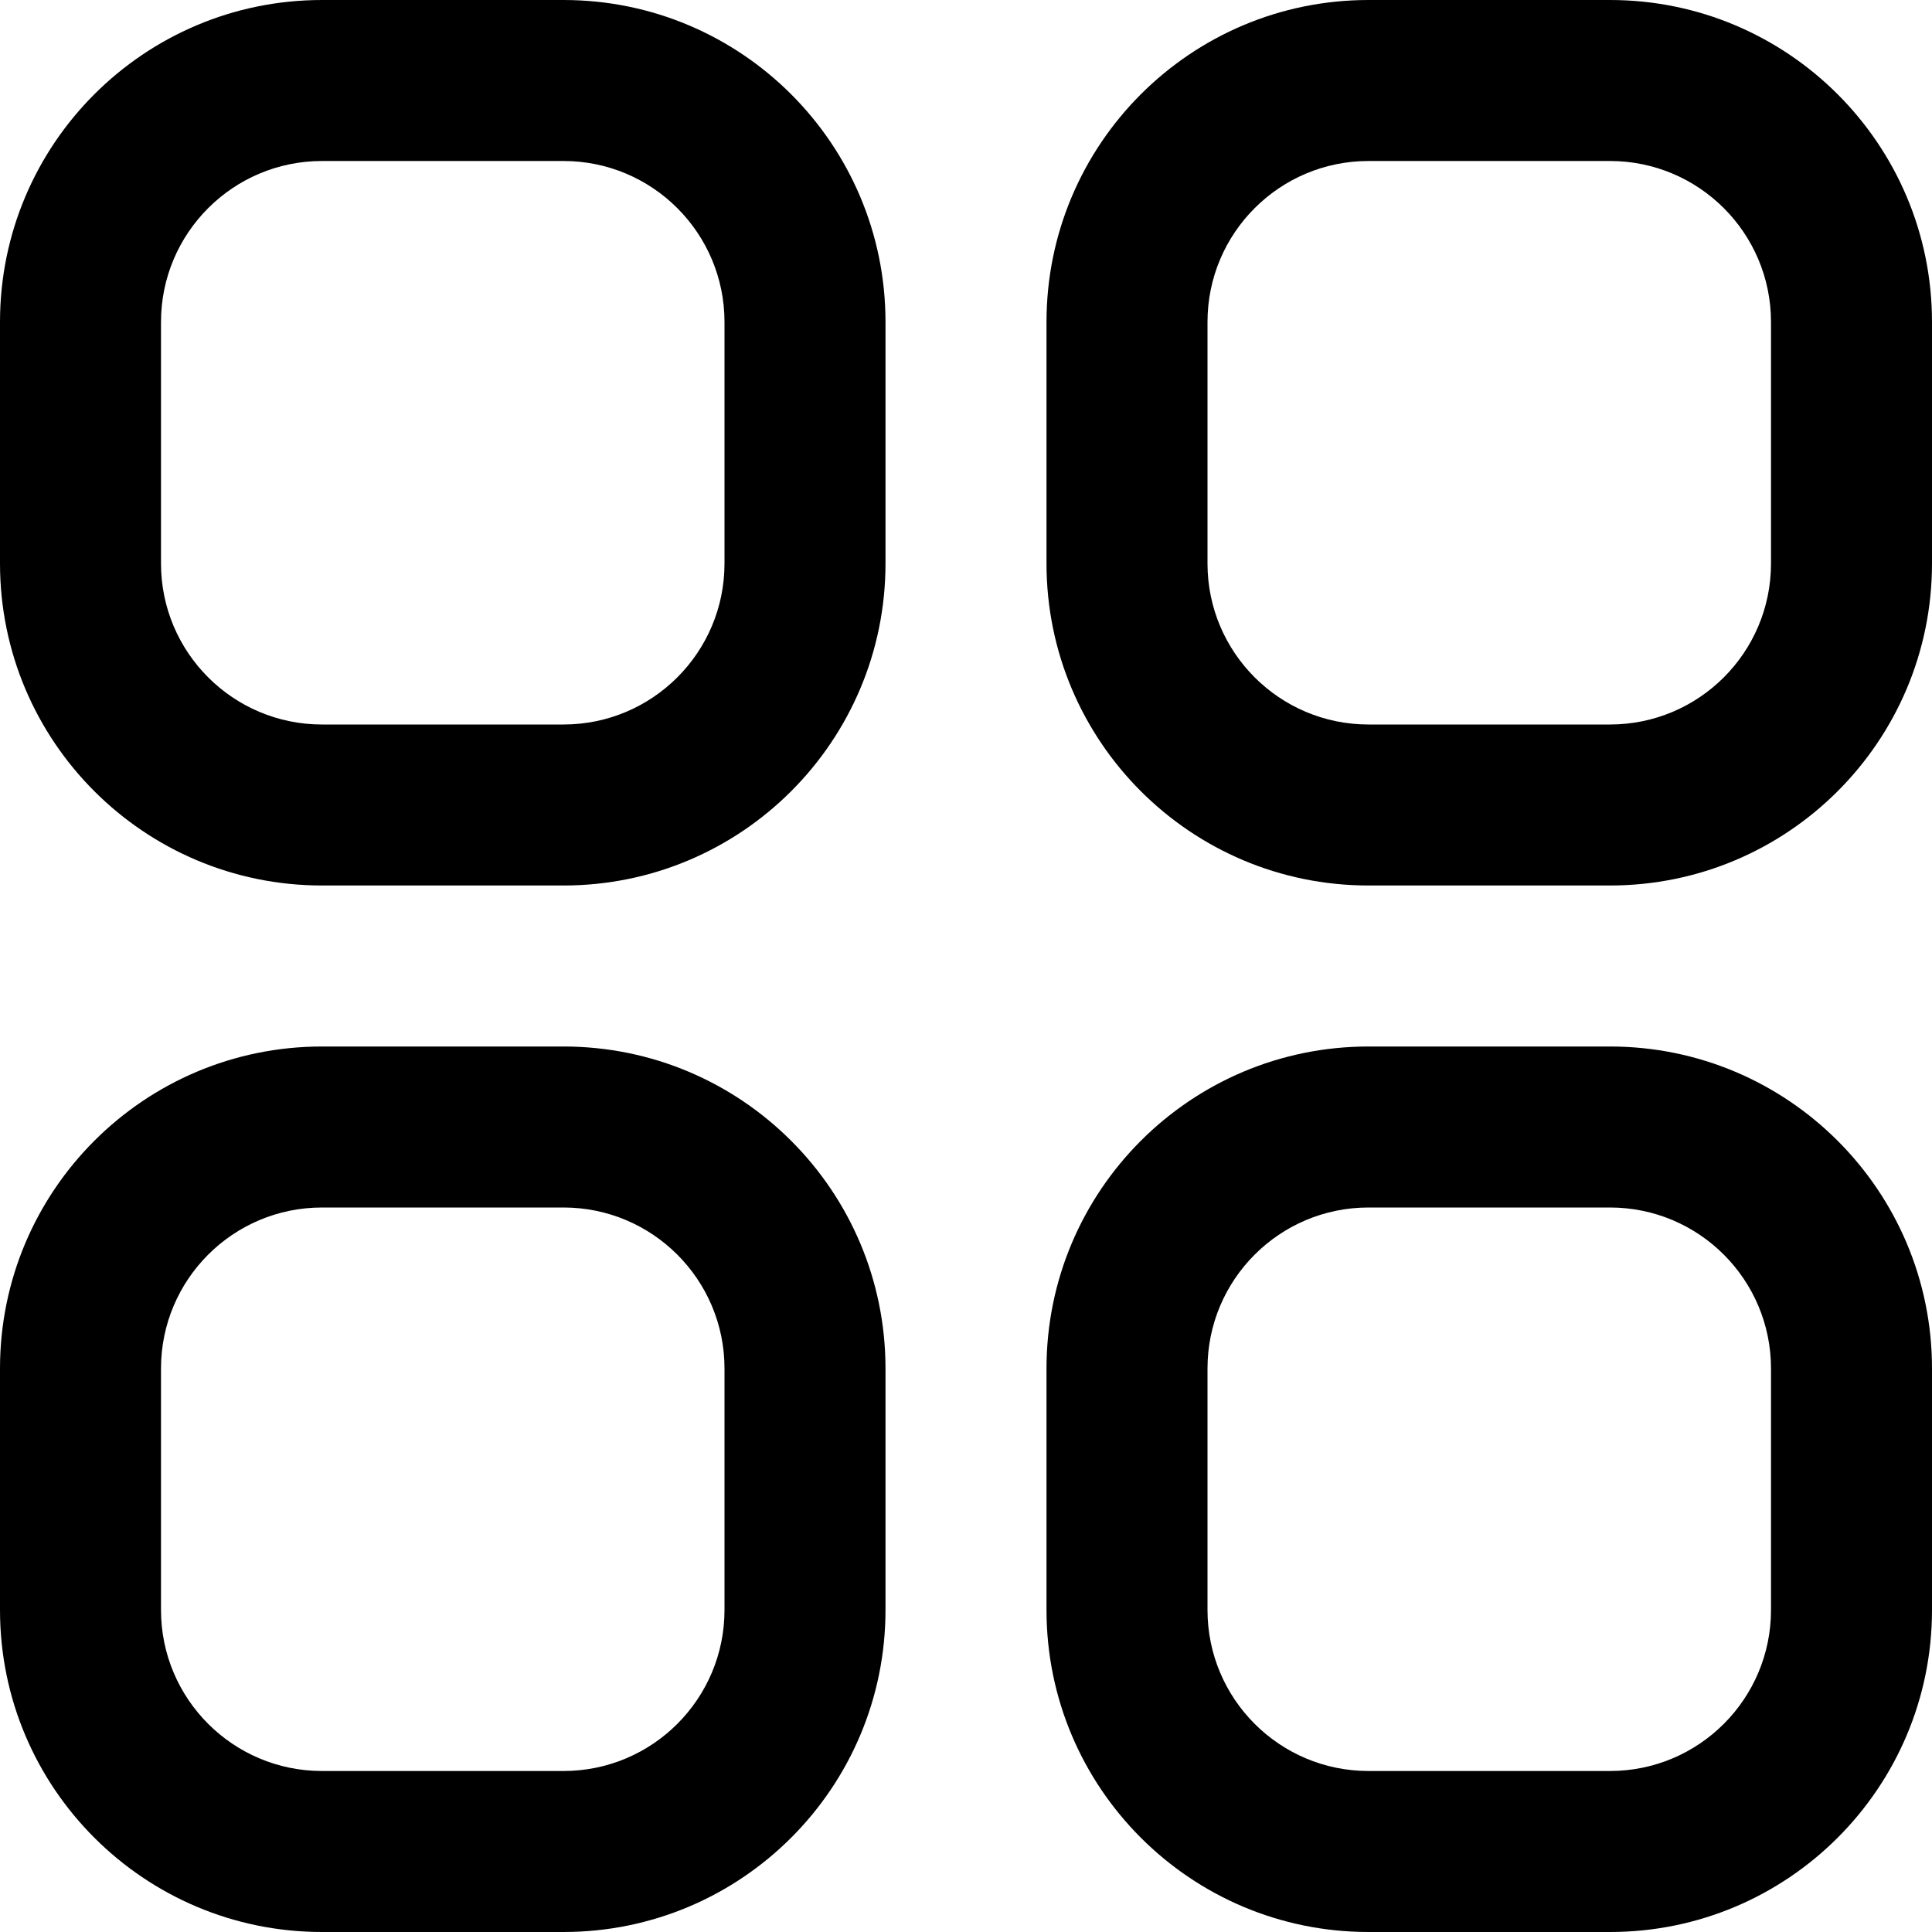
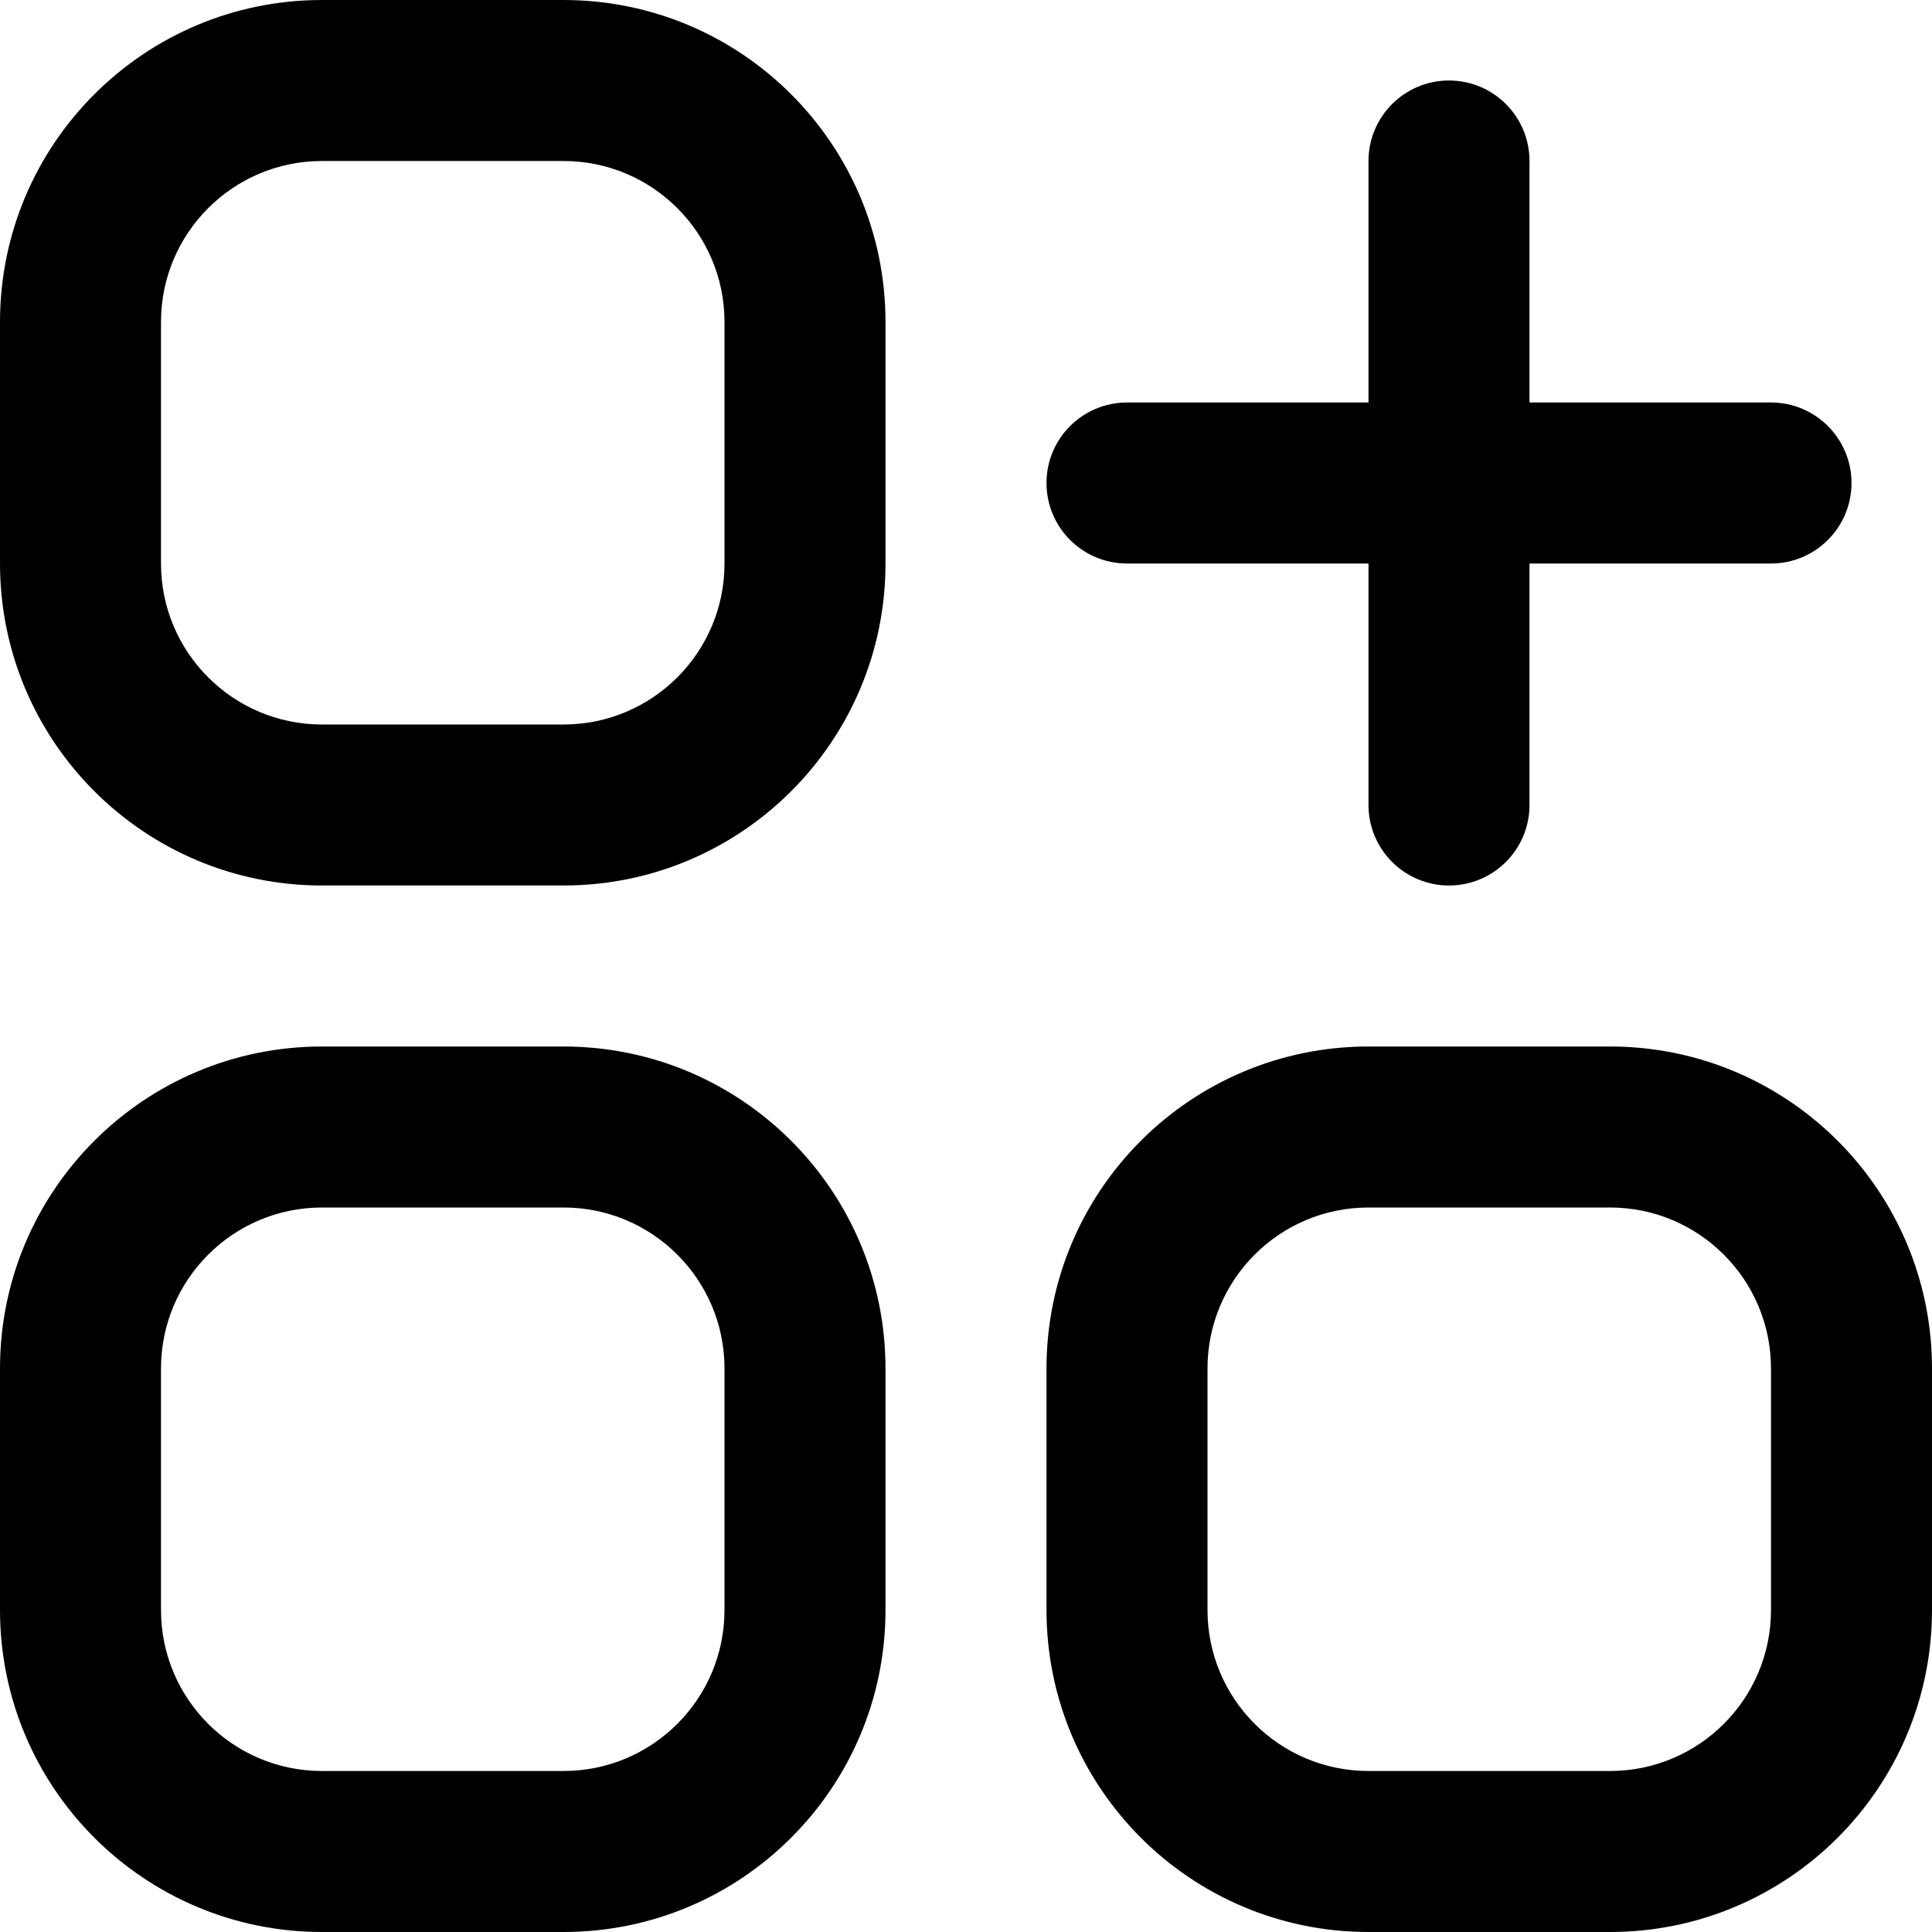
<svg xmlns="http://www.w3.org/2000/svg" id="Outline" viewBox="0 0 24 24" width="512" height="512">
  <path d="M7,0H4A4,4,0,0,0,0,4V7a4,4,0,0,0,4,4H7a4,4,0,0,0,4-4V4A4,4,0,0,0,7,0ZM9,7A2,2,0,0,1,7,9H4A2,2,0,0,1,2,7V4A2,2,0,0,1,4,2H7A2,2,0,0,1,9,4Z" />
-   <path d="M20,0H17a4,4,0,0,0-4,4V7a4,4,0,0,0,4,4h3a4,4,0,0,0,4-4V4A4,4,0,0,0,20,0Zm2,7a2,2,0,0,1-2,2H17a2,2,0,0,1-2-2V4a2,2,0,0,1,2-2h3a2,2,0,0,1,2,2Z" />
  <path d="M7,13H4a4,4,0,0,0-4,4v3a4,4,0,0,0,4,4H7a4,4,0,0,0,4-4V17A4,4,0,0,0,7,13Zm2,7a2,2,0,0,1-2,2H4a2,2,0,0,1-2-2V17a2,2,0,0,1,2-2H7a2,2,0,0,1,2,2Z" />
  <path d="M20,13H17a4,4,0,0,0-4,4v3a4,4,0,0,0,4,4h3a4,4,0,0,0,4-4V17A4,4,0,0,0,20,13Zm2,7a2,2,0,0,1-2,2H17a2,2,0,0,1-2-2V17a2,2,0,0,1,2-2h3a2,2,0,0,1,2,2Z" />
+   <path d="M14,7h3v3a1,1,0,0,0,2,0V7h3a1,1,0,0,0,0-2H19V2a1,1,0,0,0-2,0V5H14a1,1,0,0,0,0,2Z" />
</svg>
